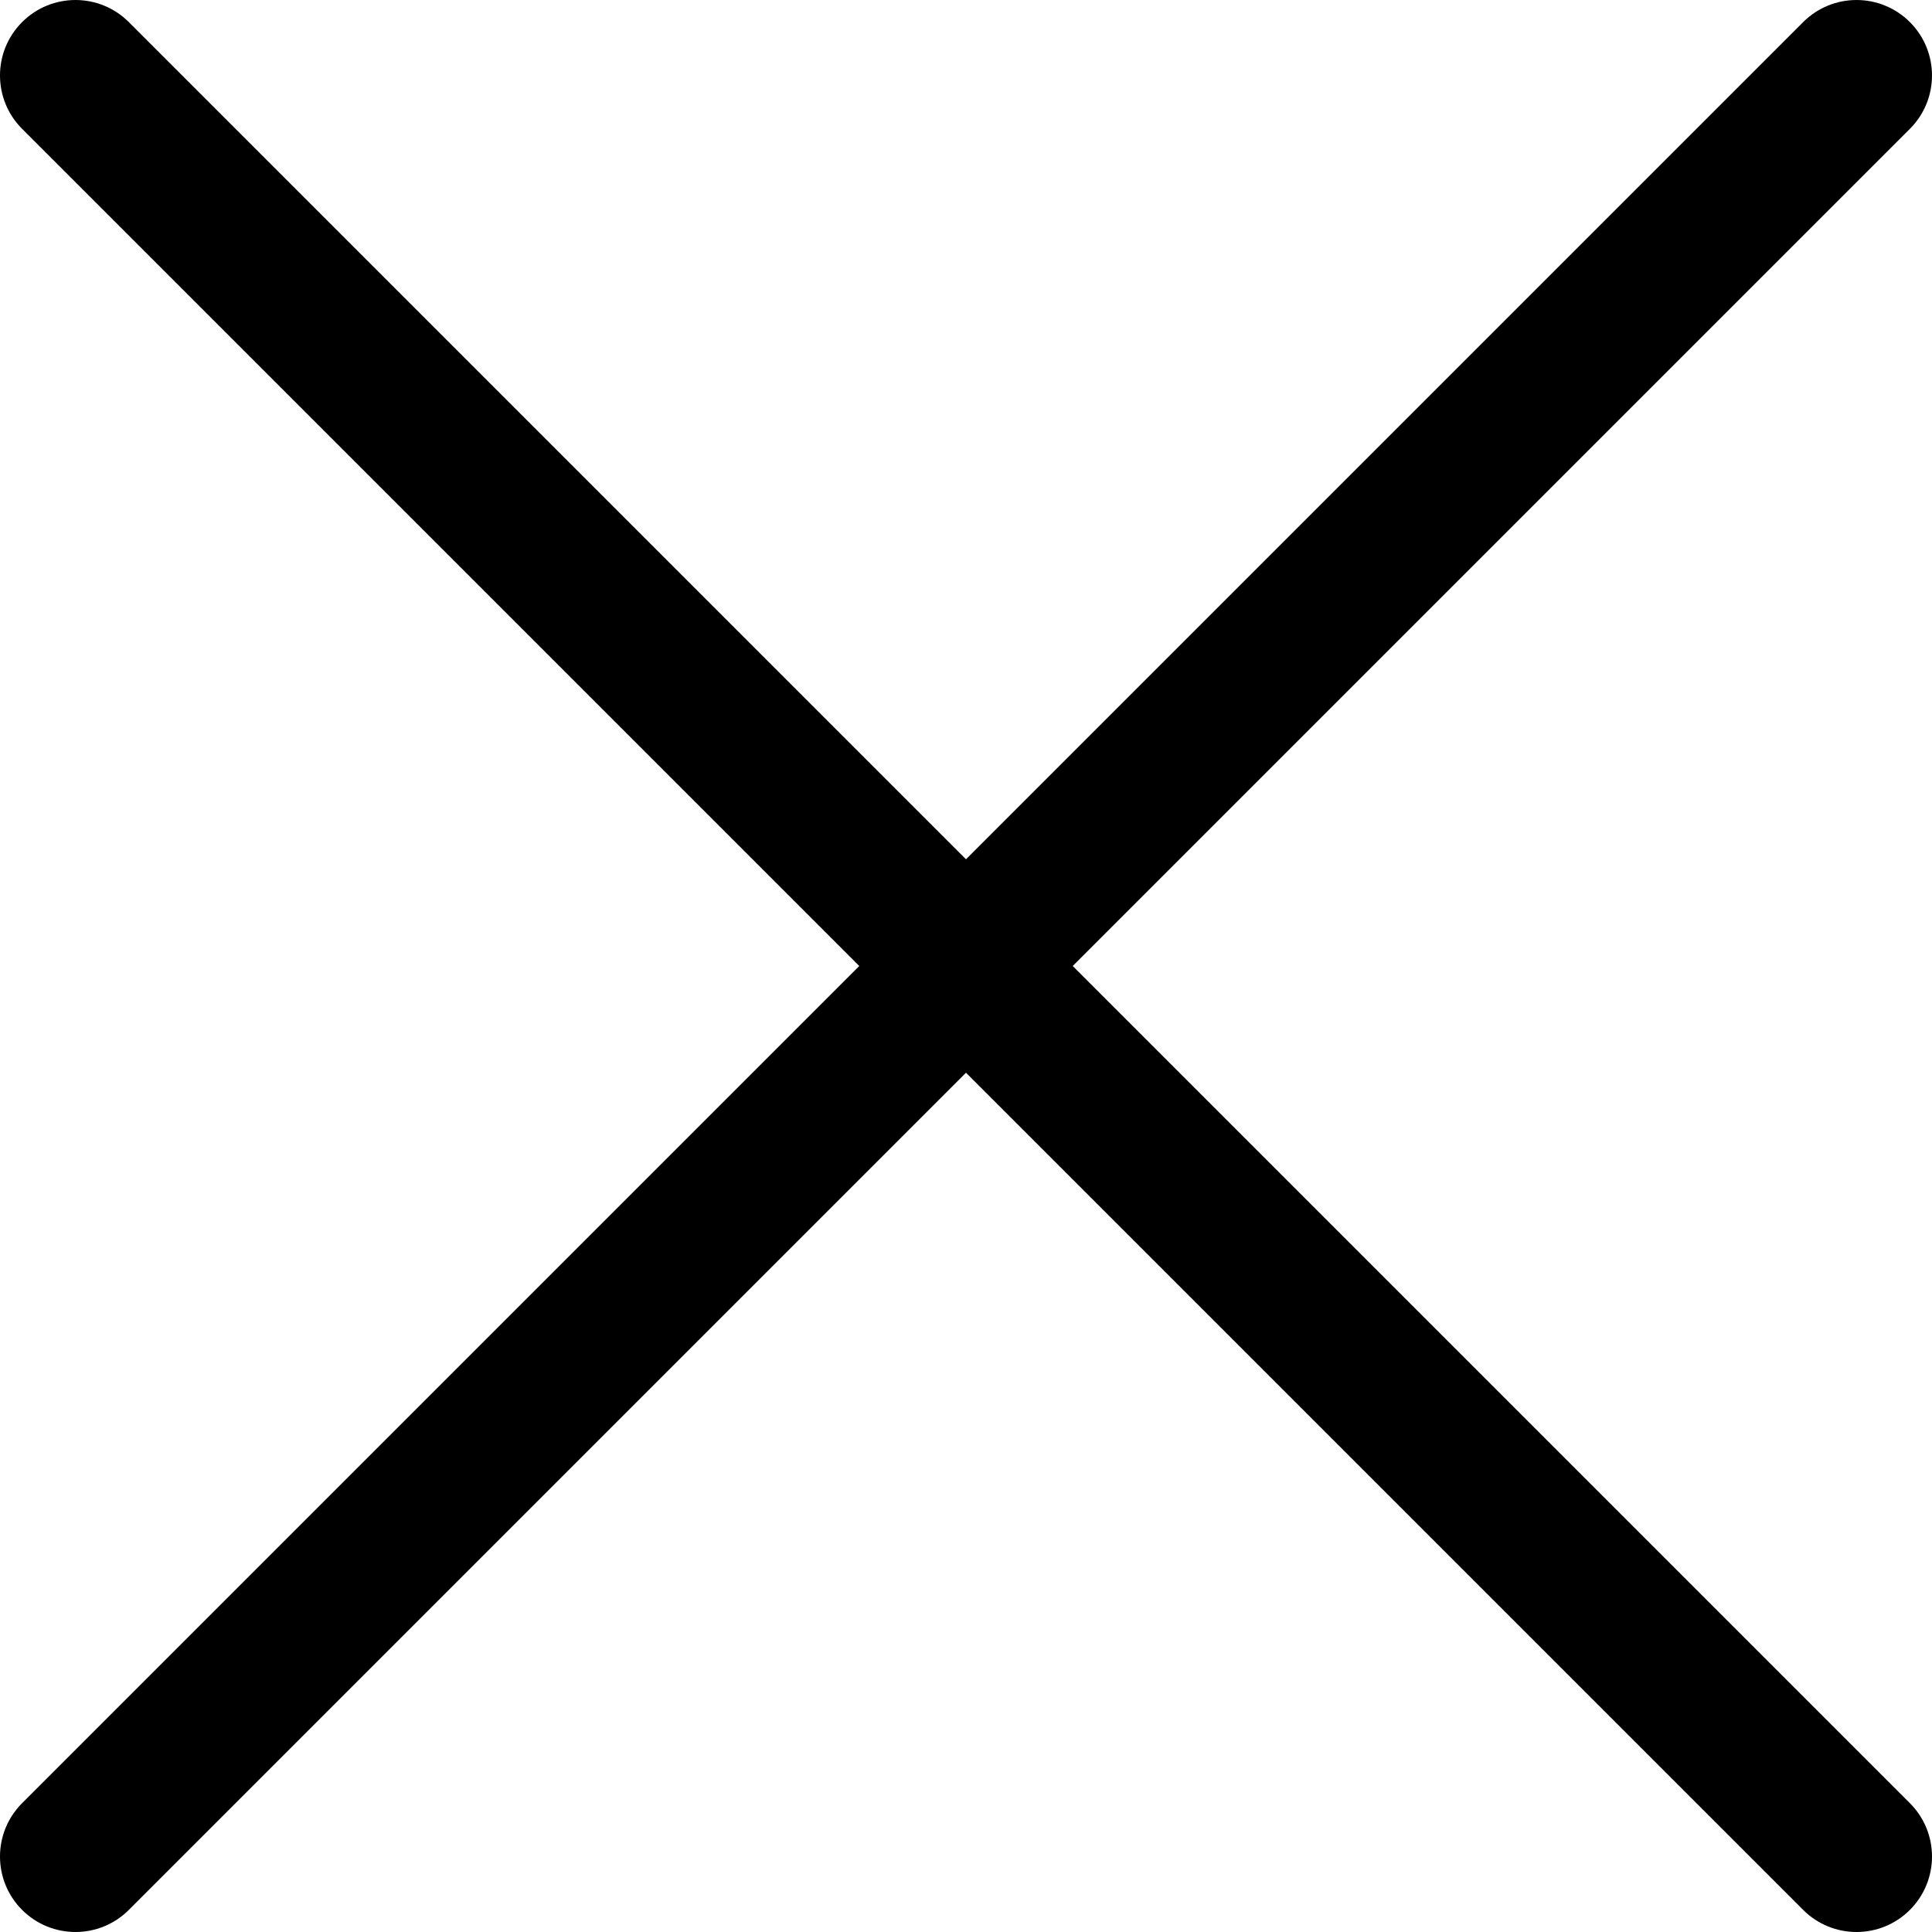
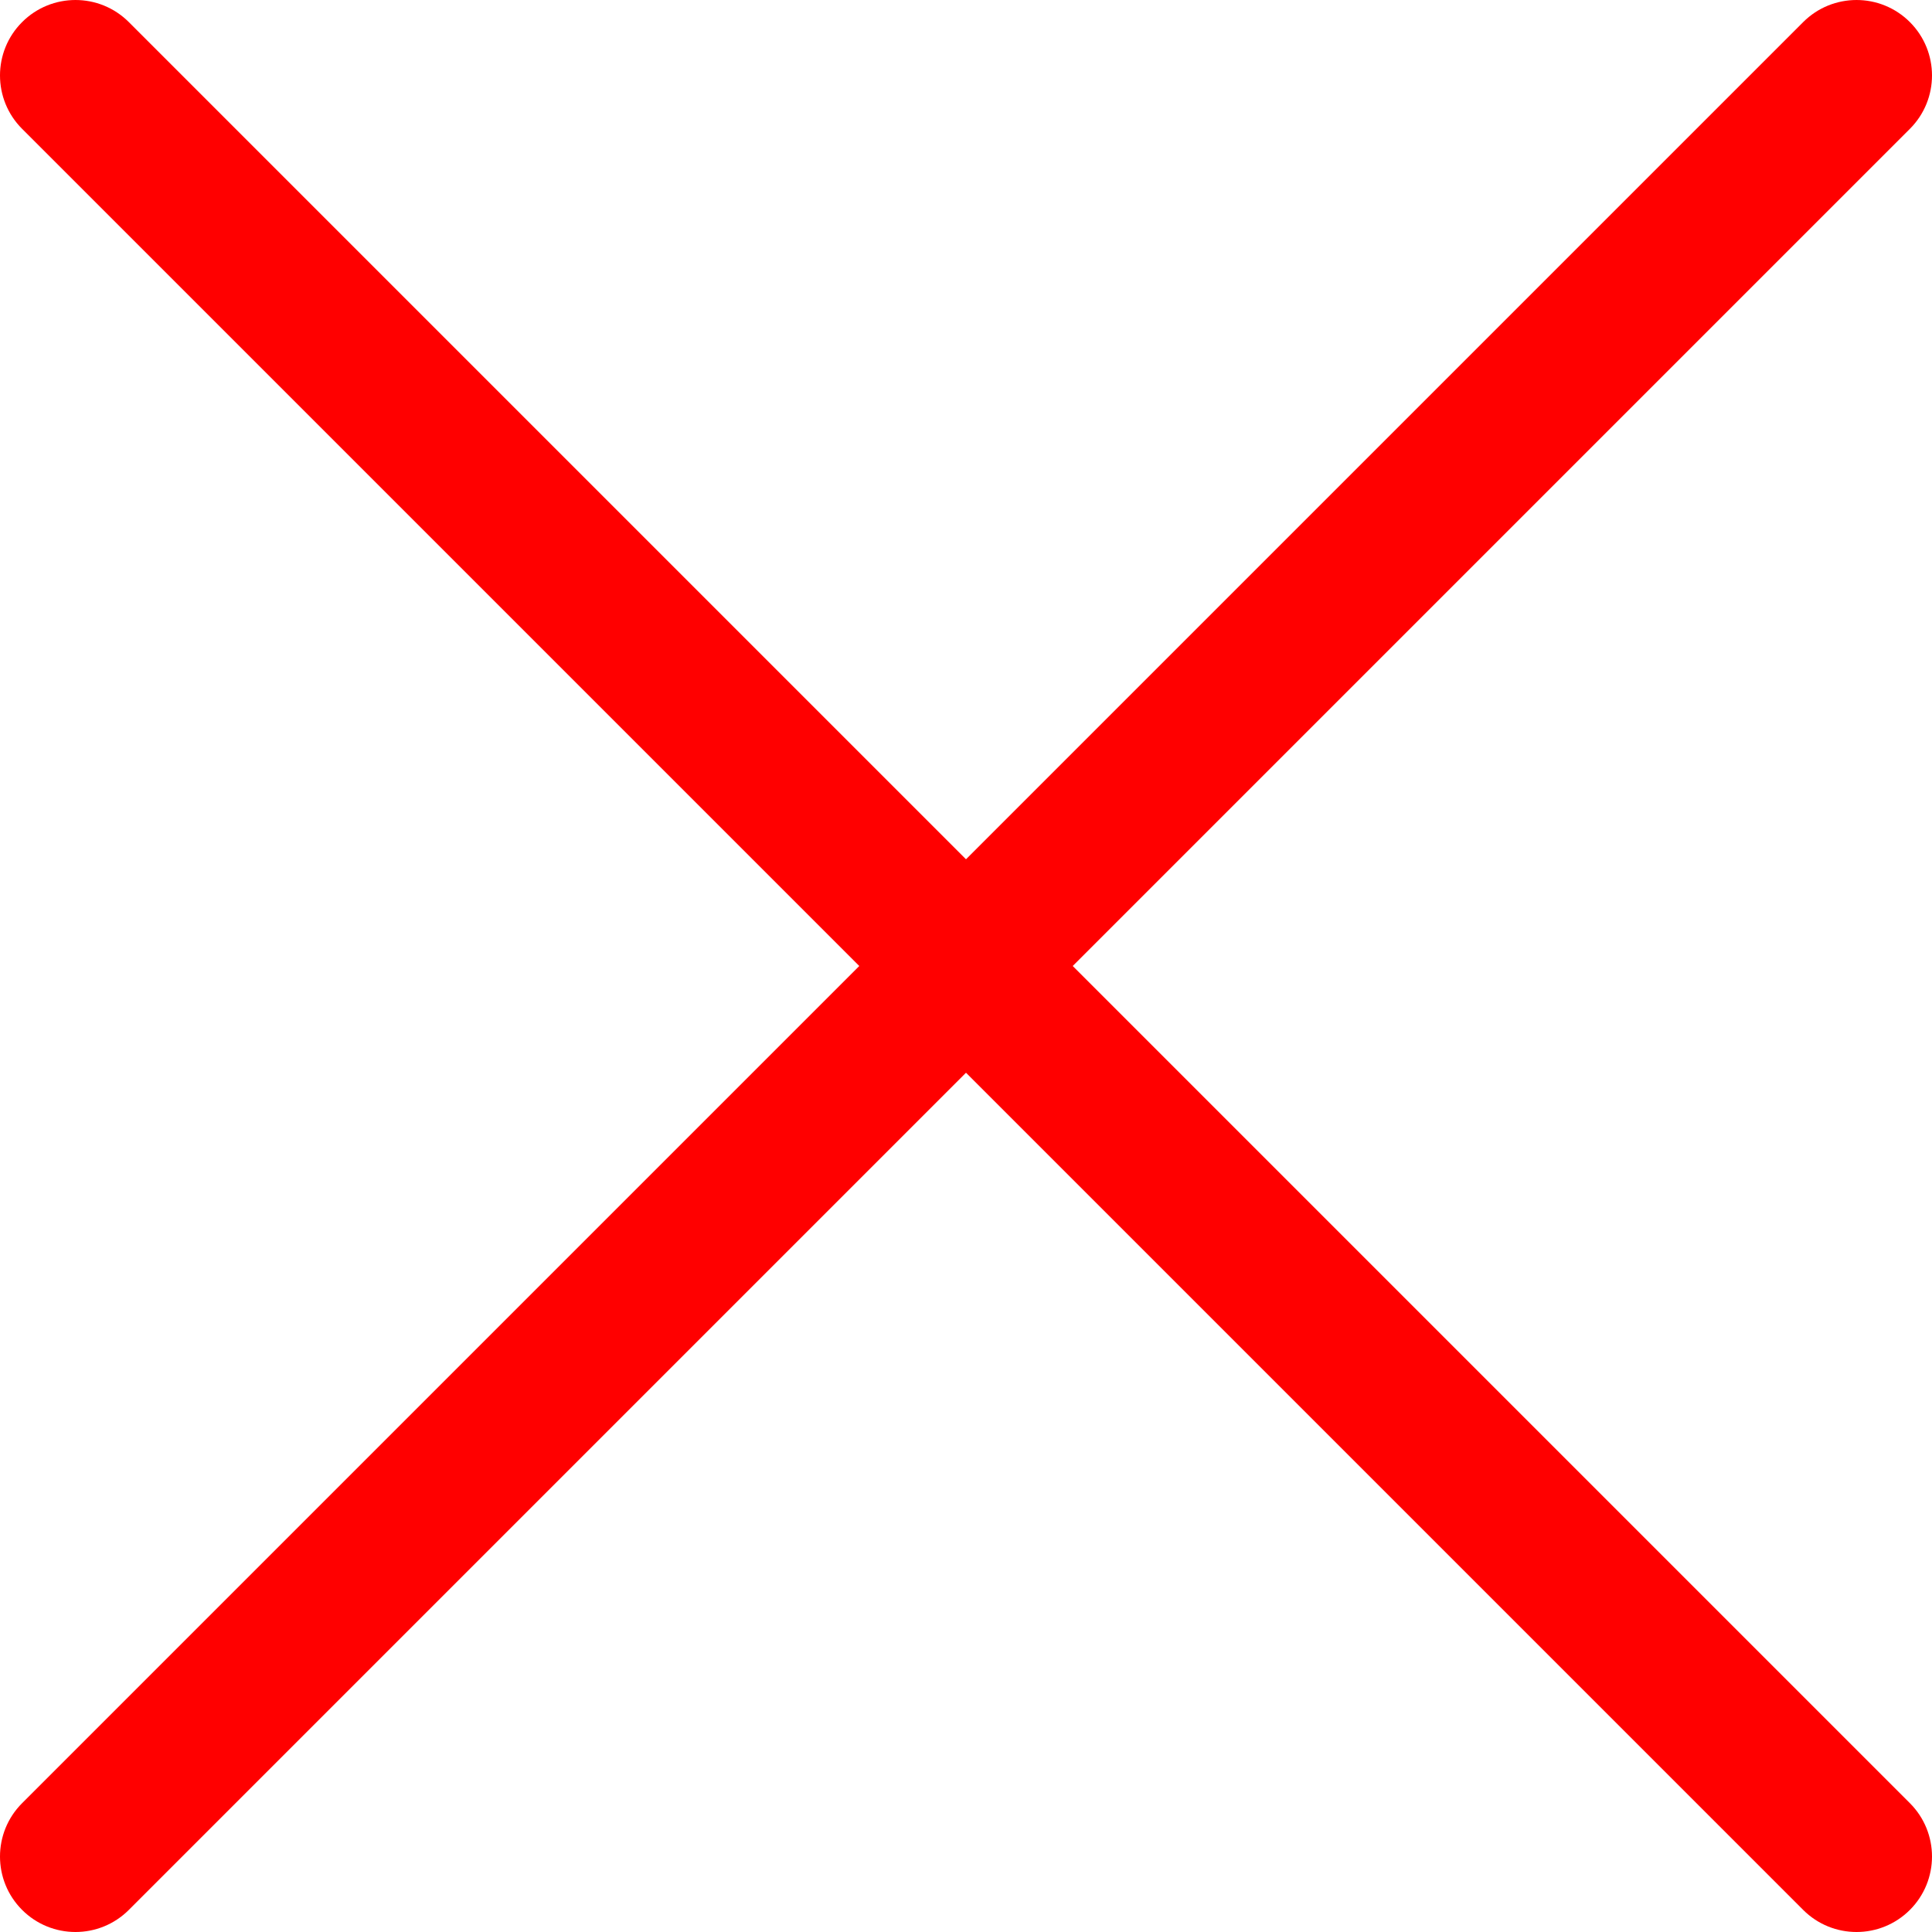
<svg xmlns="http://www.w3.org/2000/svg" version="1.1" id="Capa_1" x="0px" y="0px" viewBox="0 0 512.001 512.001" style="enable-background:new 0 0 512.001 512.001;" xml:space="preserve">
  <g>
    <g>
-       <path d="M284.286,256.002L506.143,34.144c7.811-7.811,7.811-20.475,0-28.285c-7.811-7.81-20.475-7.811-28.285,0L256,227.717    L34.143,5.859c-7.811-7.811-20.475-7.811-28.285,0c-7.81,7.811-7.811,20.475,0,28.285l221.857,221.857L5.858,477.859    c-7.811,7.811-7.811,20.475,0,28.285c3.905,3.905,9.024,5.857,14.143,5.857c5.119,0,10.237-1.952,14.143-5.857L256,284.287    l221.857,221.857c3.905,3.905,9.024,5.857,14.143,5.857s10.237-1.952,14.143-5.857c7.811-7.811,7.811-20.475,0-28.285    L284.286,256.002z" />
+       <path fill="#ff0000" d="M284.286,256.002L506.143,34.144c7.811-7.811,7.811-20.475,0-28.285c-7.811-7.81-20.475-7.811-28.285,0L256,227.717    L34.143,5.859c-7.811-7.811-20.475-7.811-28.285,0c-7.81,7.811-7.811,20.475,0,28.285l221.857,221.857L5.858,477.859    c-7.811,7.811-7.811,20.475,0,28.285c3.905,3.905,9.024,5.857,14.143,5.857c5.119,0,10.237-1.952,14.143-5.857L256,284.287    l221.857,221.857c3.905,3.905,9.024,5.857,14.143,5.857s10.237-1.952,14.143-5.857c7.811-7.811,7.811-20.475,0-28.285    L284.286,256.002z" />
    </g>
  </g>
  <g>
</g>
  <g>
</g>
  <g>
</g>
  <g>
</g>
  <g>
</g>
  <g>
</g>
  <g>
</g>
  <g>
</g>
  <g>
</g>
  <g>
</g>
  <g>
</g>
  <g>
</g>
  <g>
</g>
  <g>
</g>
  <g>
</g>
</svg>
